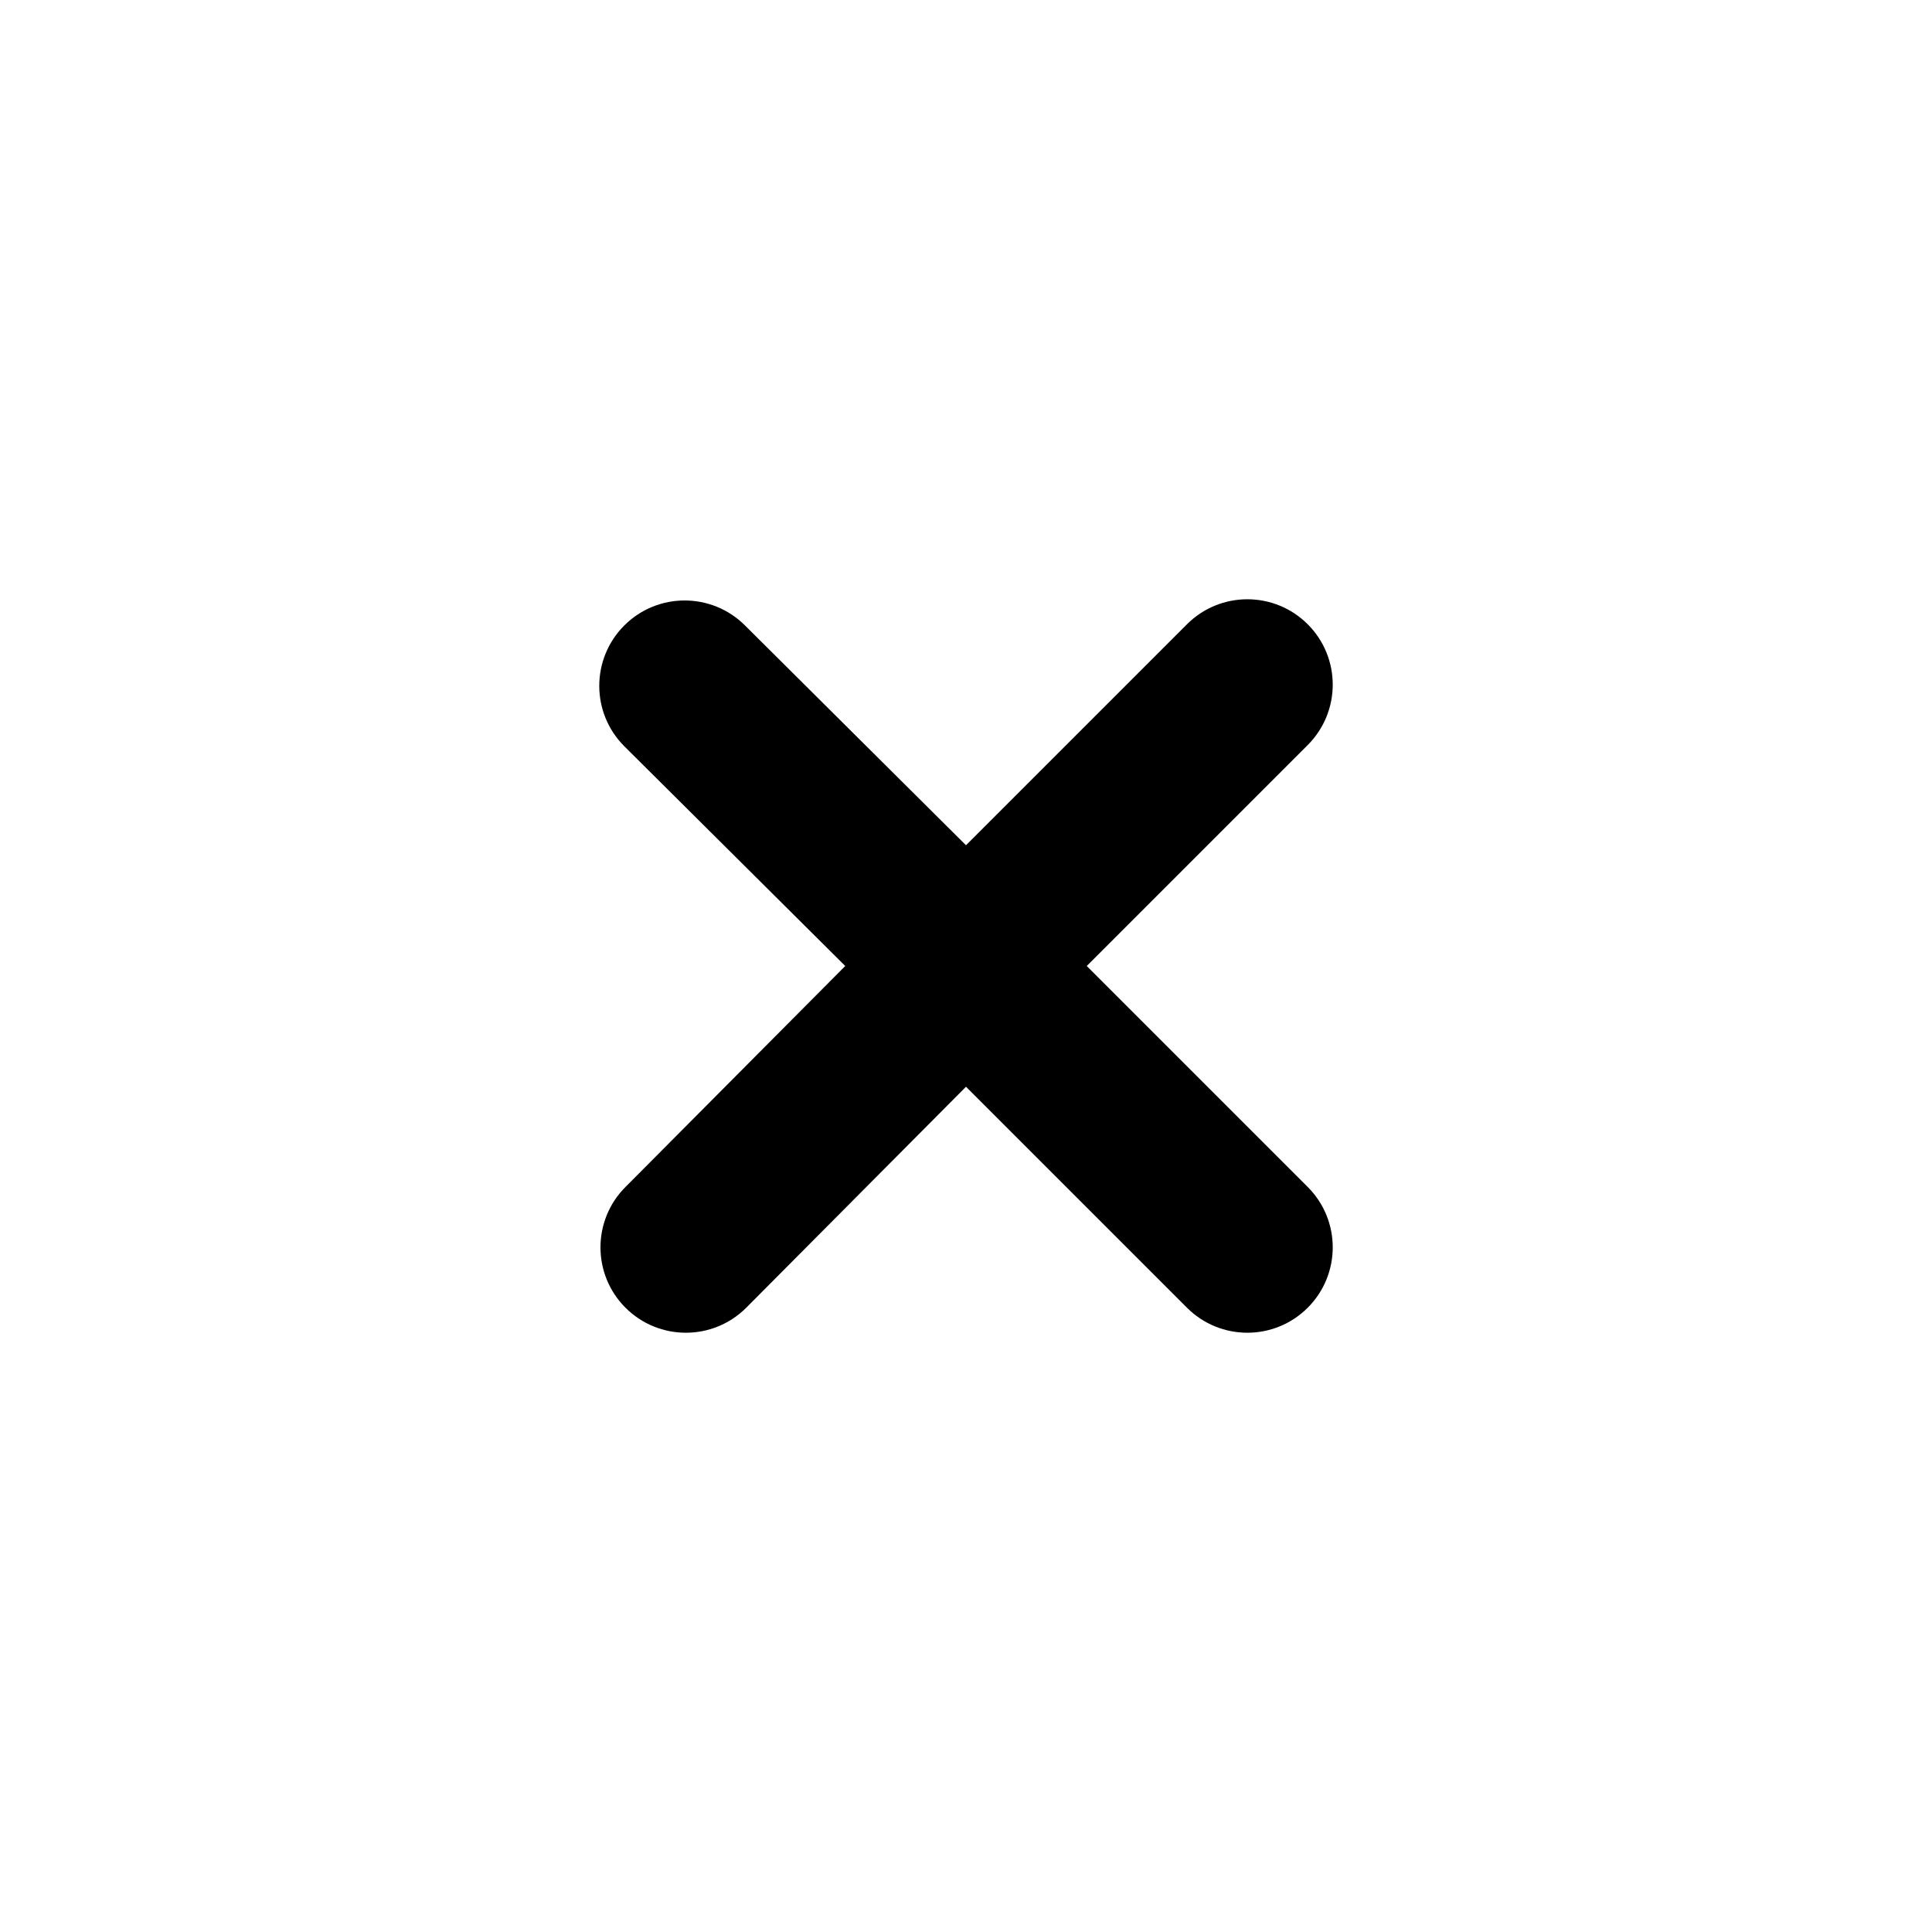
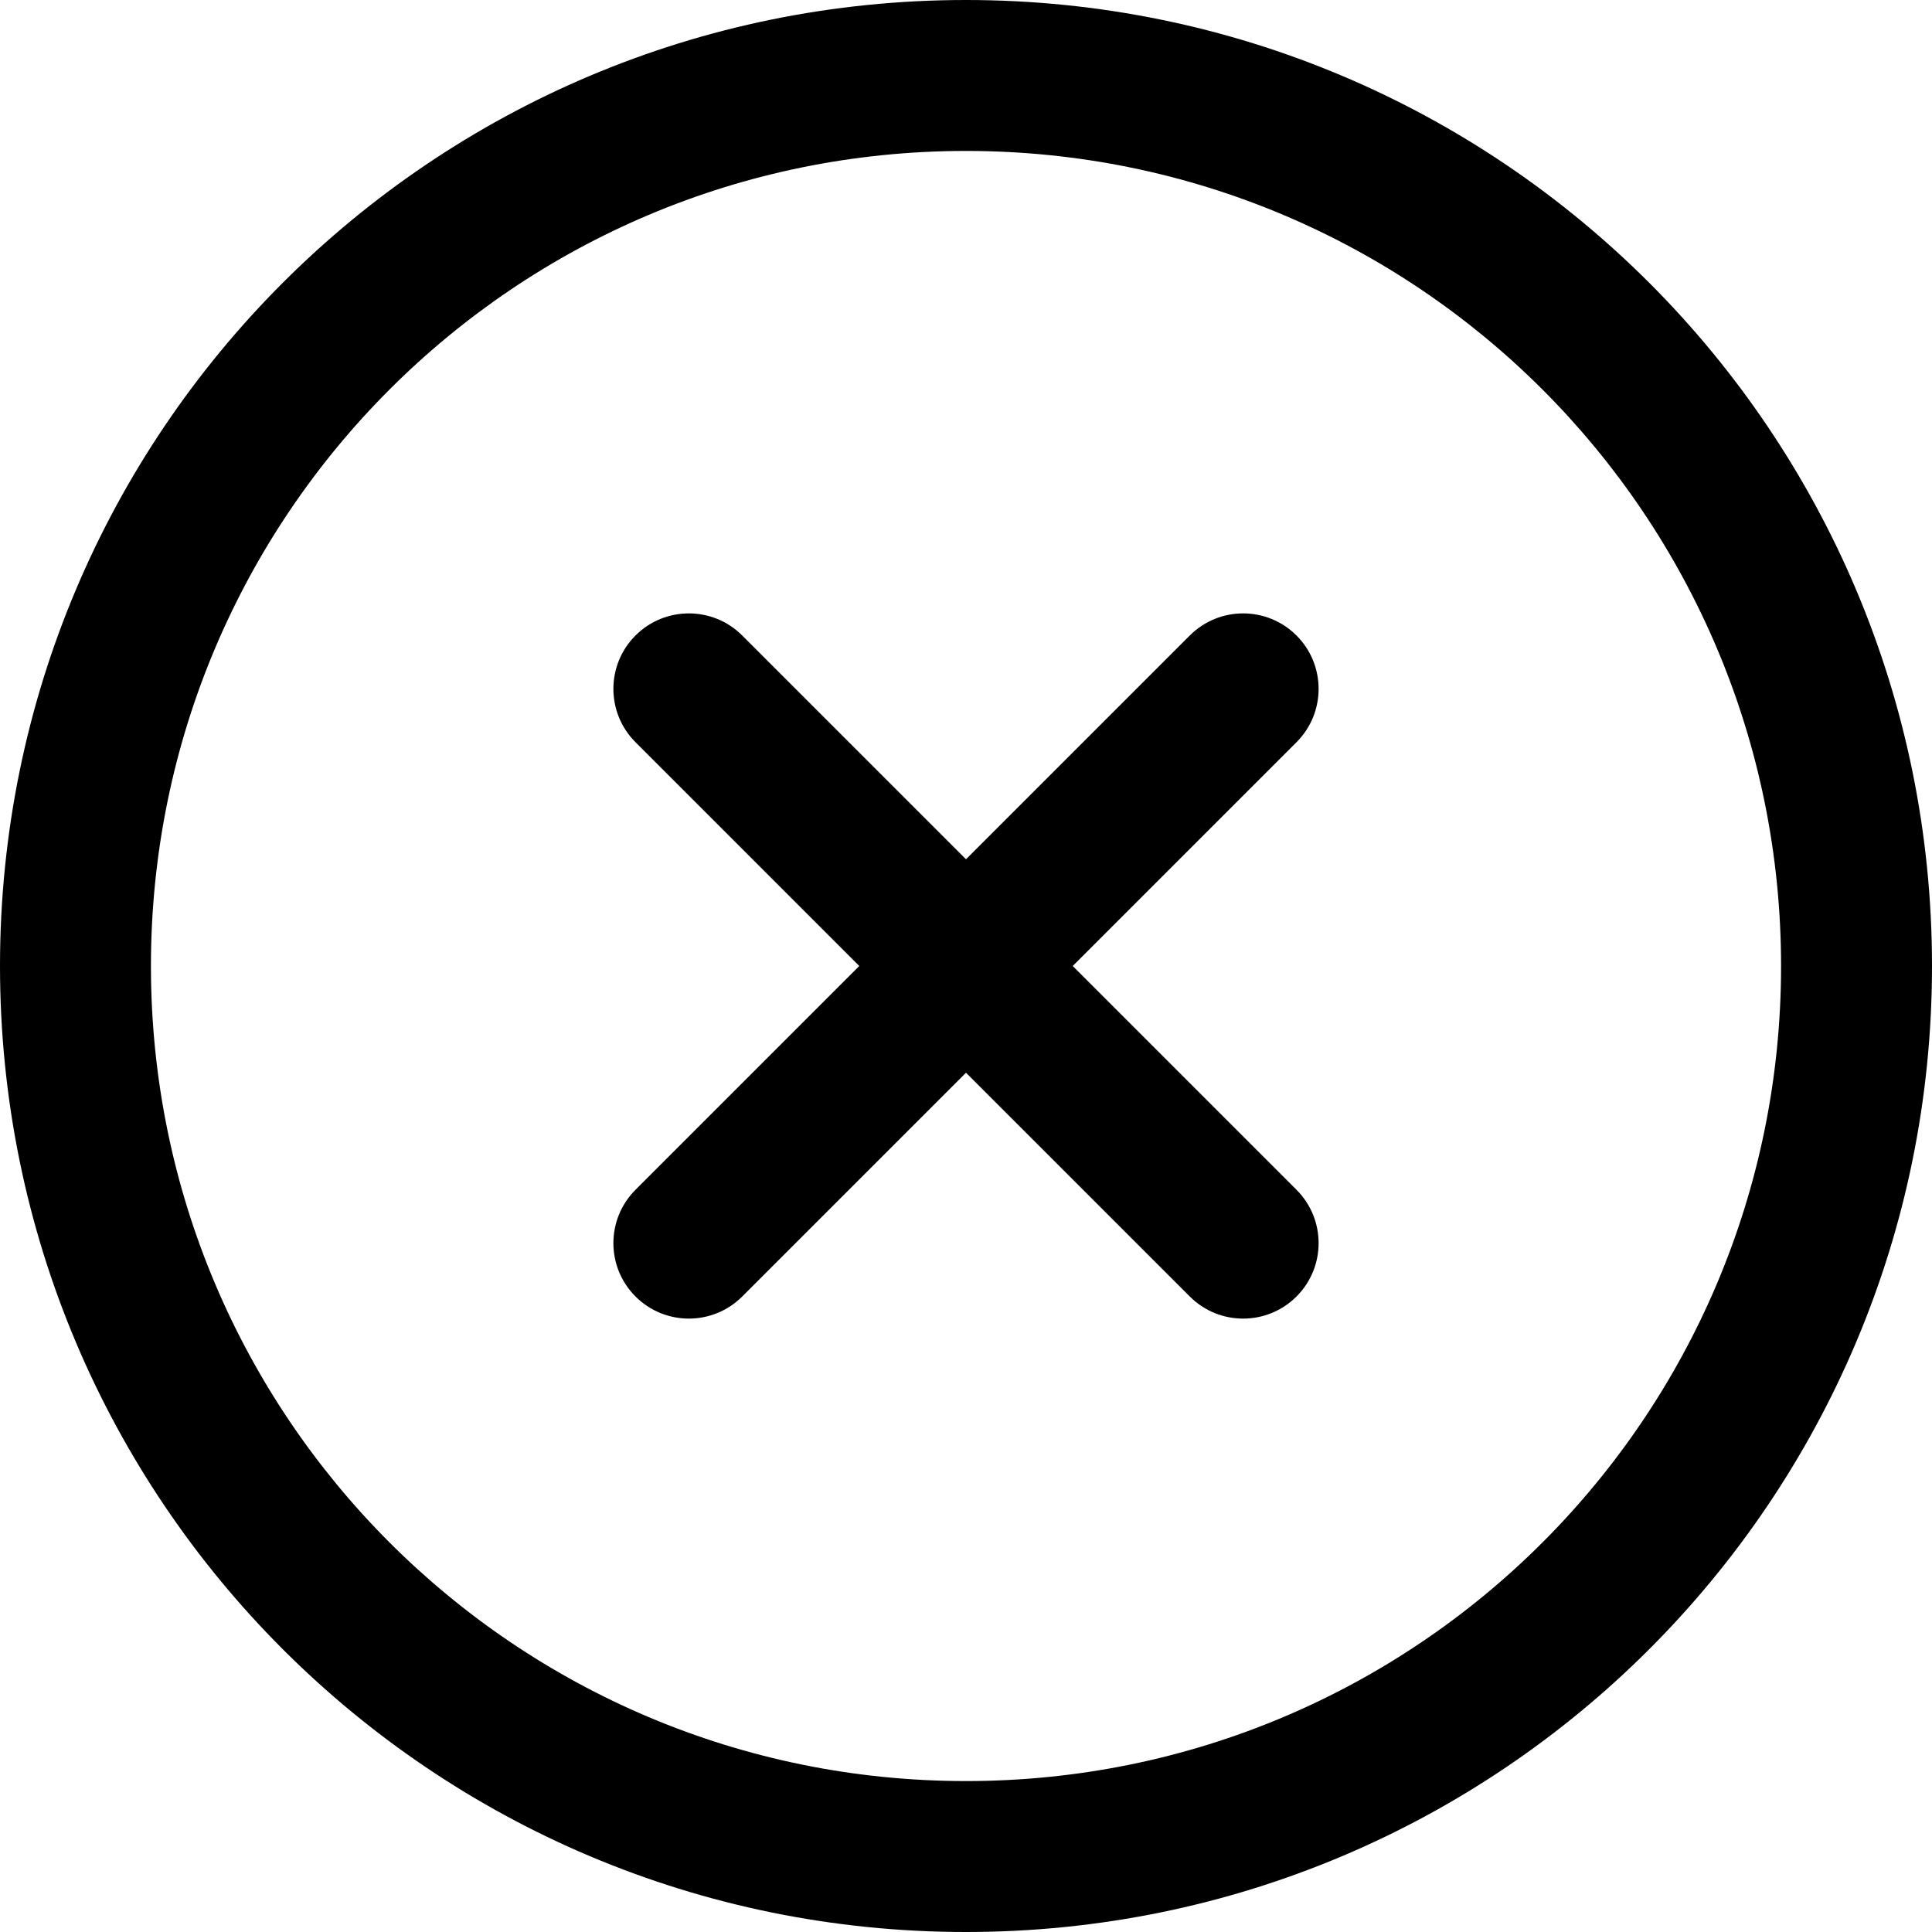
- <svg xmlns="http://www.w3.org/2000/svg" data-name="Layer 2" viewBox="0 0 16 16">
-   <path d="M9 8l1.83-1.83a.7.7 0 00-1-1L8 7 6.17 5.18a.7.7 0 00-1 1L7 8 5.18 9.83a.7.7 0 101 1L8 9l1.83 1.83a.7.7 0 001-1z" />
+ <svg xmlns="http://www.w3.org/2000/svg" version="1.1" id="Capa_1" x="0px" y="0px" viewBox="0 0 512 512" style="enable-background:new 0 0 512 512;" xml:space="preserve">
+   <g>
+     <g>
+       <path d="M256,0C114.508,0,0,114.497,0,256c0,141.493,114.497,256,256,256c141.492,0,256-114.497,256-256    C512,114.507,397.503,0,256,0z M256,472c-119.384,0-216-96.607-216-216c0-119.385,96.607-216,216-216    c119.384,0,216,96.607,216,216C472,375.385,375.393,472,256,472z" />
+     </g>
+   </g>
+   <g>
+     <g>
+       <path d="M343.586,315.302L284.284,256l59.302-59.302c7.81-7.81,7.811-20.473,0.001-28.284c-7.812-7.811-20.475-7.81-28.284,0    L256,227.716l-59.303-59.302c-7.809-7.811-20.474-7.811-28.284,0c-7.81,7.811-7.81,20.474,0.001,28.284L227.716,256    l-59.302,59.302c-7.811,7.811-7.812,20.474-0.001,28.284c7.813,7.812,20.476,7.809,28.284,0L256,284.284l59.303,59.302    c7.808,7.81,20.473,7.811,28.284,0C351.398,335.775,351.397,323.112,343.586,315.302z" />
+     </g>
+   </g>
+   <g>
+ </g>
+   <g>
+ </g>
+   <g>
+ </g>
+   <g>
+ </g>
+   <g>
+ </g>
+   <g>
+ </g>
+   <g>
+ </g>
+   <g>
+ </g>
+   <g>
+ </g>
+   <g>
+ </g>
+   <g>
+ </g>
+   <g>
+ </g>
+   <g>
+ </g>
+   <g>
+ </g>
+   <g>
+ </g>
</svg>
